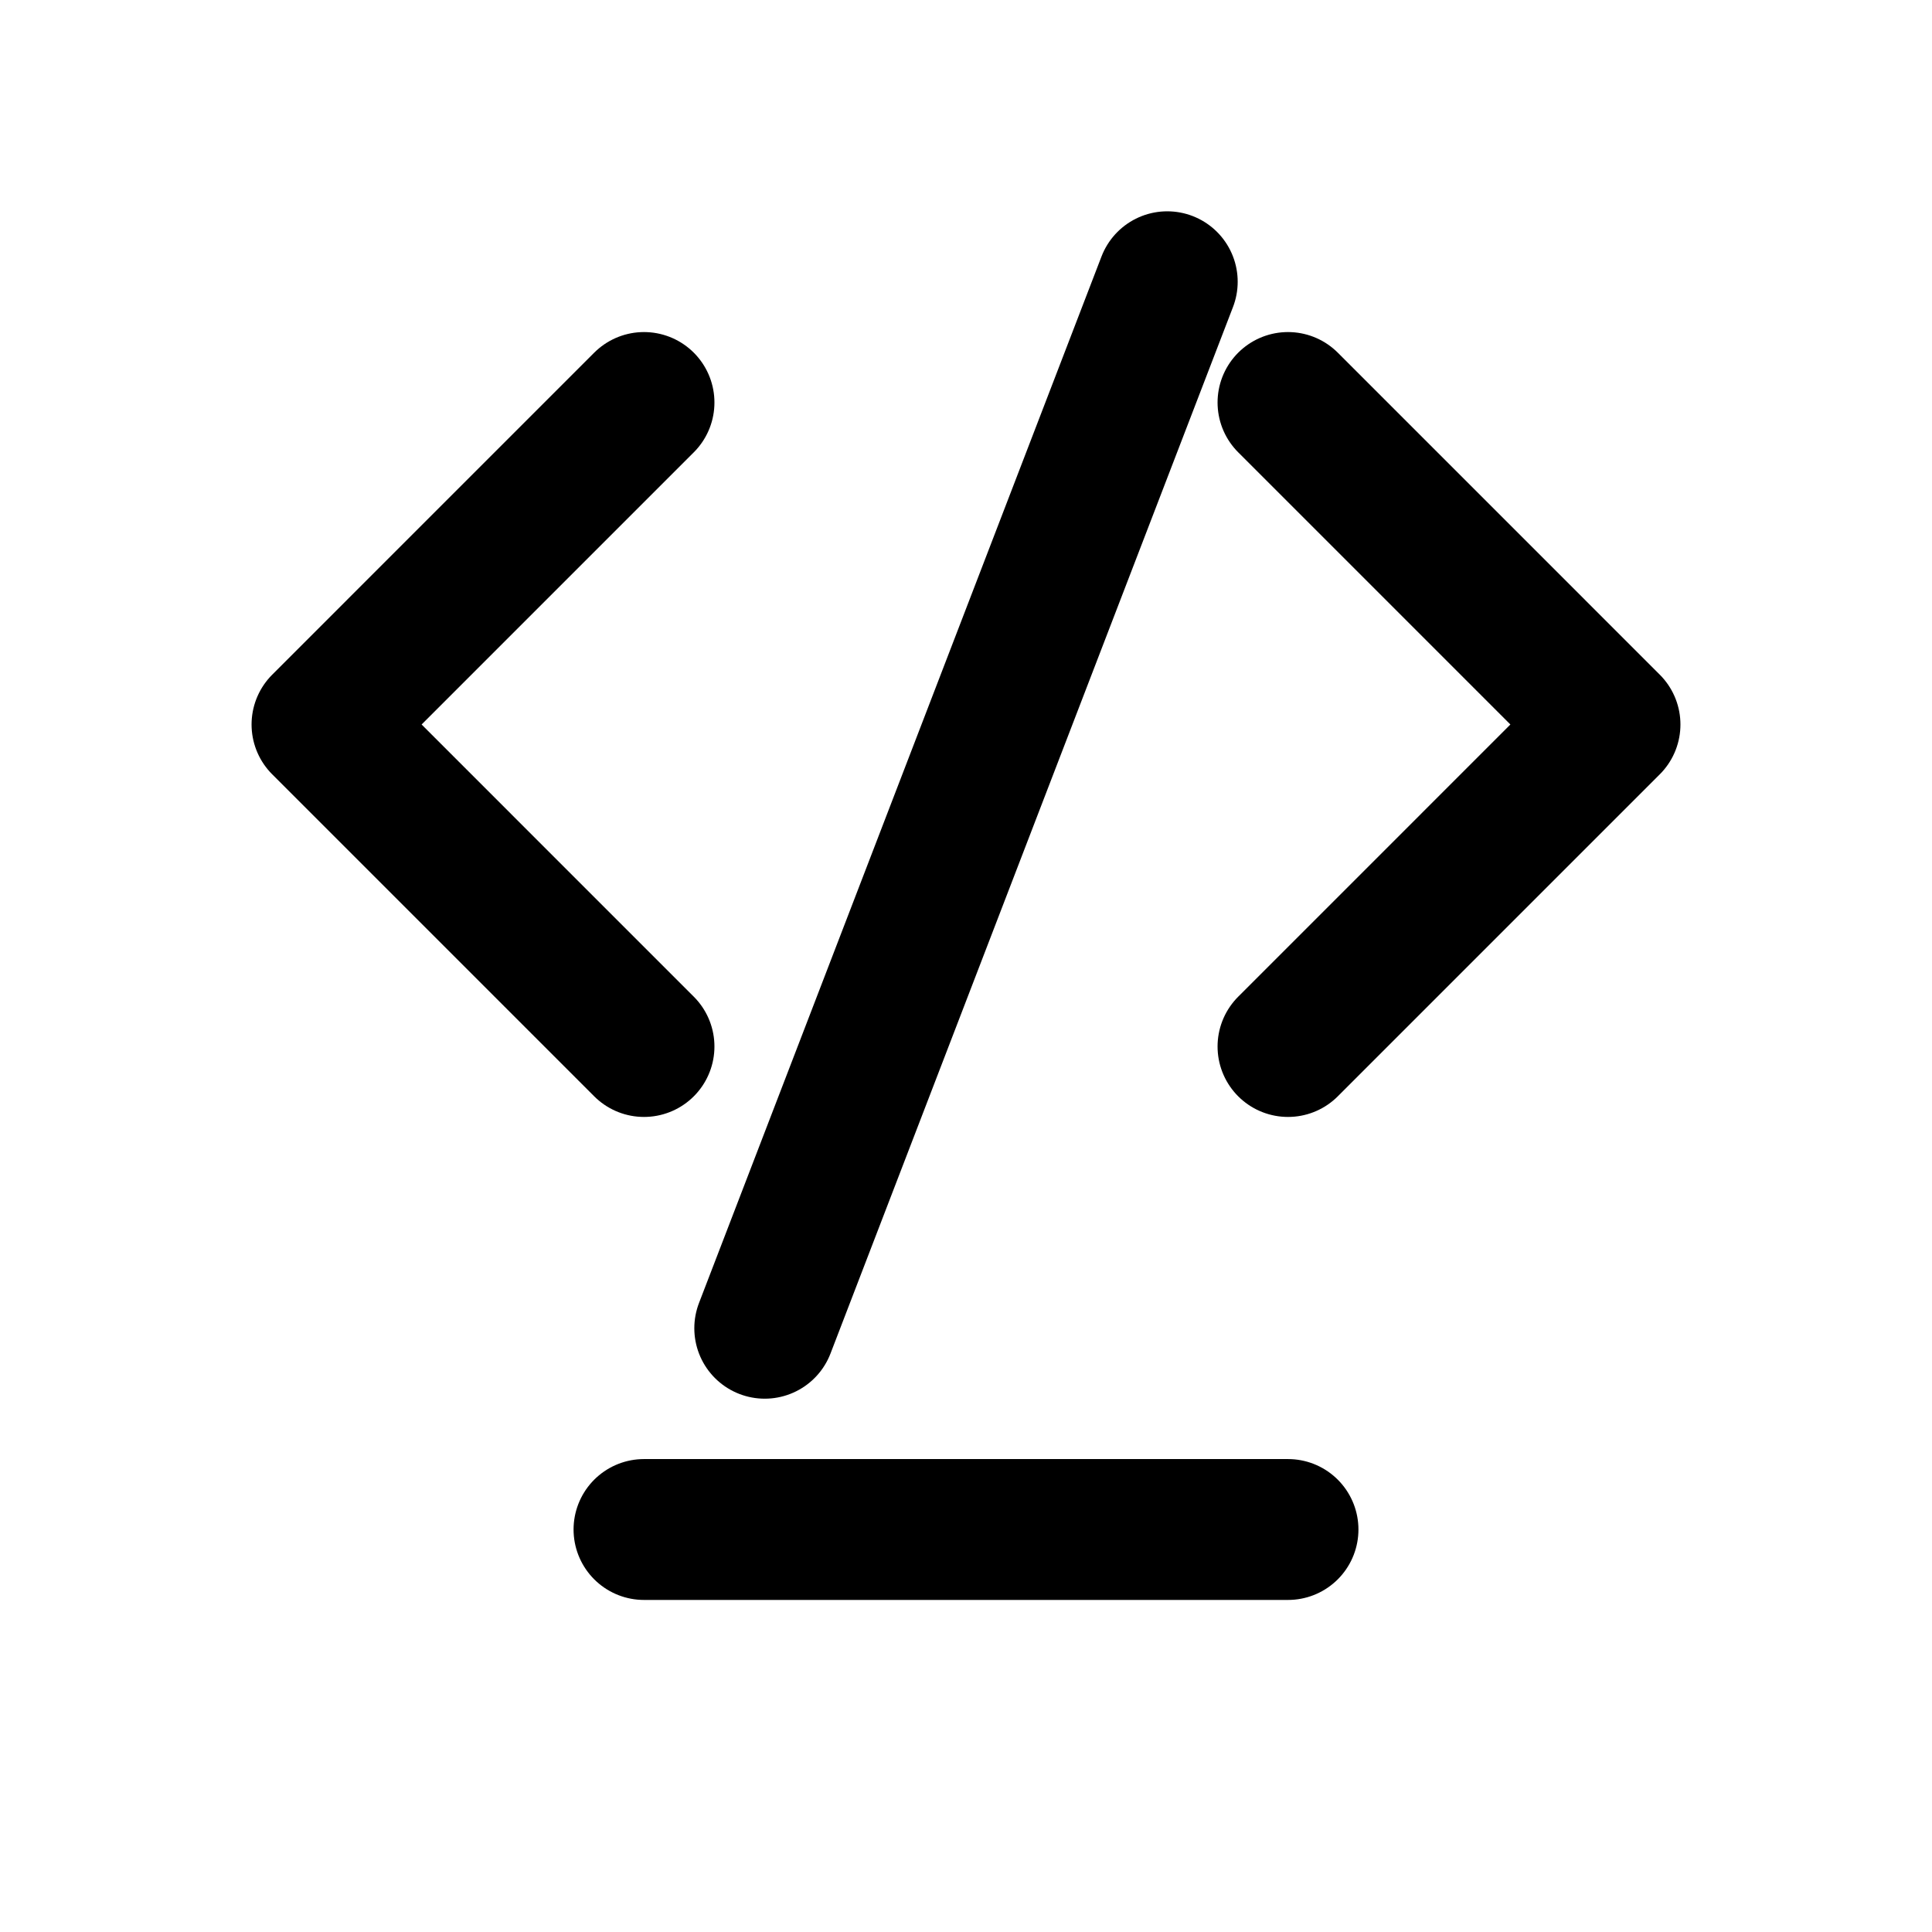
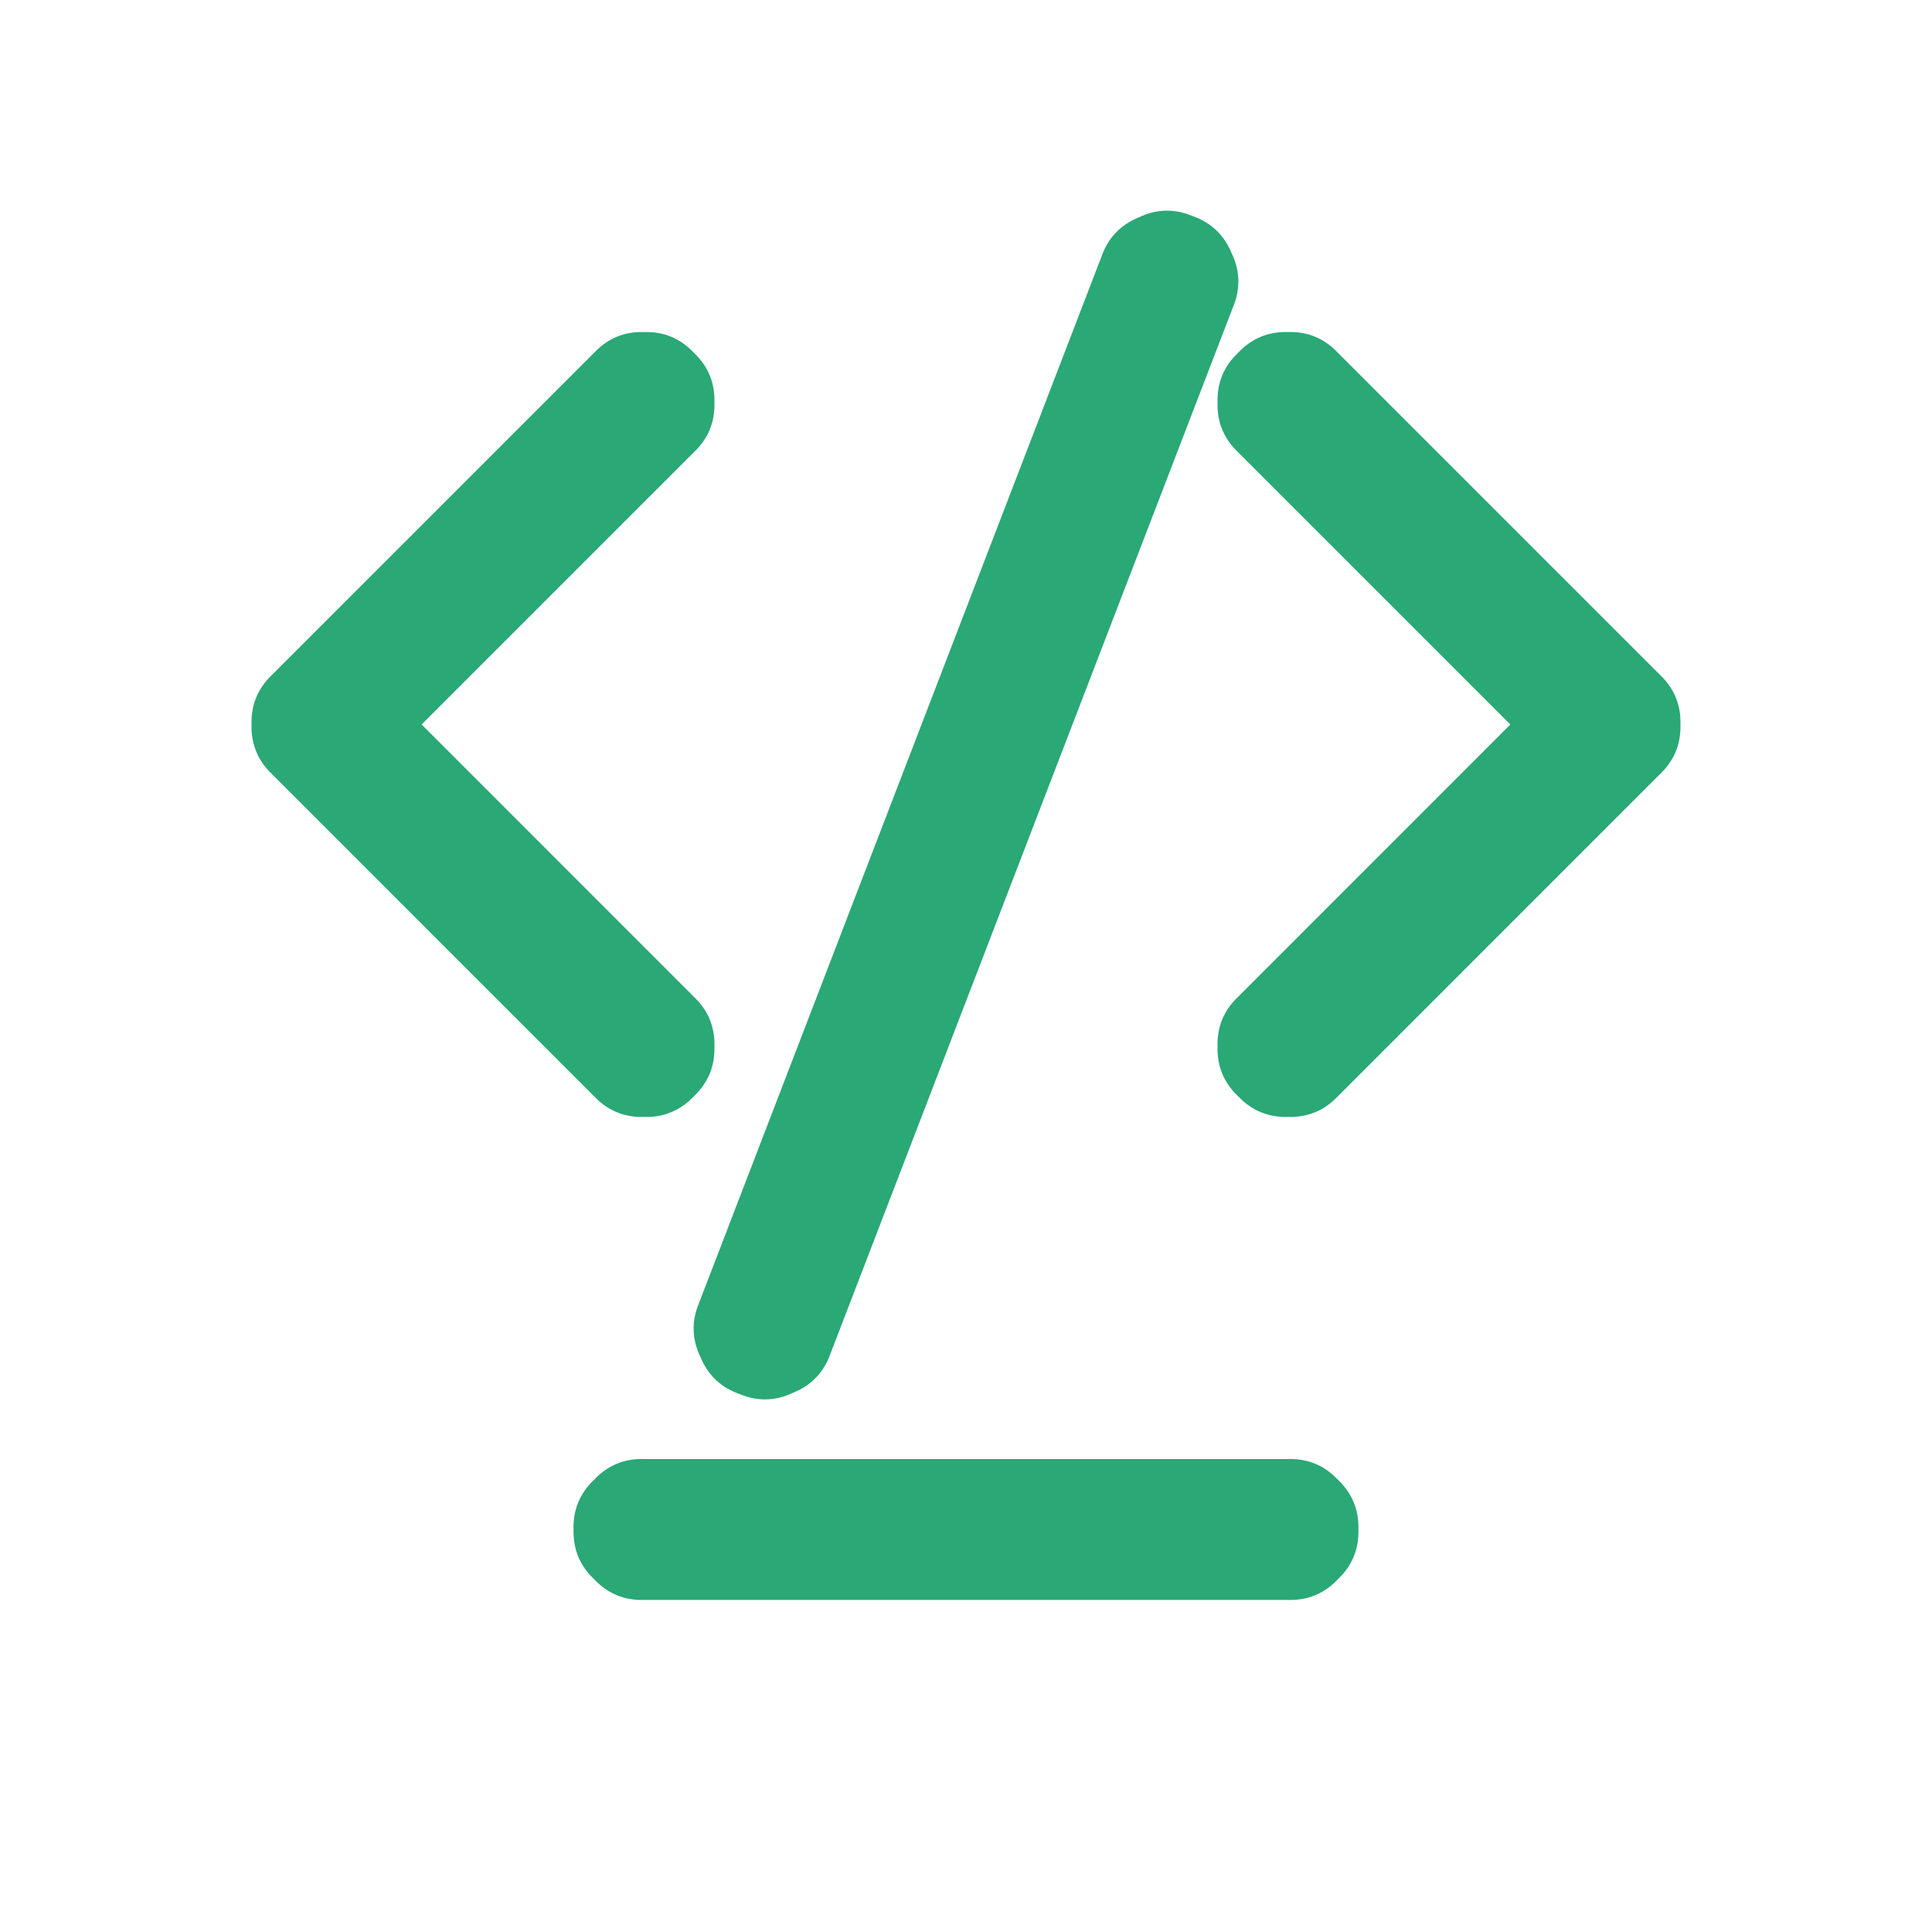
- <svg xmlns="http://www.w3.org/2000/svg" width="24" height="24" viewBox="0 0 24 24" fill="none" stroke="currentColor" stroke-width="1.75" stroke-linecap="round" stroke-linejoin="round">
-   <path d="M8 5 4 9l4 4m8-8 4 4-4 4M14.5 3.5l-5 13M8 19h8" />
+ <svg xmlns="http://www.w3.org/2000/svg" width="32" height="32">
+   <path fill="#2AA876" transform="matrix(1 0 0 1 5.33333 6.66667)" d="M22.158 4.508L16.825 -0.825Q16.489 -1.181 16 -1.167Q15.511 -1.181 15.175 -0.825Q14.819 -0.489 14.833 0Q14.819 0.489 15.175 0.825L19.683 5.333L15.175 9.842Q14.819 10.178 14.833 10.667Q14.819 11.156 15.175 11.492Q15.511 11.847 16 11.833Q16.489 11.847 16.825 11.492L22.158 6.158Q22.514 5.822 22.5 5.333Q22.514 4.844 22.158 4.508ZM6.158 0.825L1.65 5.333L6.158 9.842Q6.514 10.178 6.5 10.667Q6.514 11.156 6.158 11.492Q5.822 11.847 5.333 11.833Q4.844 11.847 4.508 11.492L-0.825 6.158Q-1.181 5.822 -1.167 5.333Q-1.181 4.844 -0.825 4.508L4.508 -0.825Q4.844 -1.181 5.333 -1.167Q5.822 -1.181 6.158 -0.825Q6.514 -0.489 6.5 0Q6.514 0.489 6.158 0.825Z" fill-rule="evenodd" />
+   <path fill="#2AA876" transform="matrix(1 0 0 1 12.6667 4.66732)" d="M1.089 17.752L7.756 0.419Q7.944 -0.033 7.733 -0.474Q7.547 -0.926 7.085 -1.089Q6.634 -1.278 6.193 -1.066Q5.74 -0.88 5.578 -0.419L-1.089 16.915Q-1.278 17.366 -1.066 17.807Q-0.88 18.26 -0.419 18.422Q0.033 18.611 0.474 18.399Q0.926 18.214 1.089 17.752Z" fill-rule="evenodd" />
+   <path fill="#2AA876" transform="matrix(1 0 0 1 10.6667 25.333)" d="M10.667 -1.167L0 -1.167Q-0.489 -1.181 -0.825 -0.825Q-1.181 -0.489 -1.167 0Q-1.181 0.489 -0.825 0.825Q-0.489 1.181 0 1.167L10.667 1.167Q11.156 1.181 11.492 0.825Q11.847 0.489 11.833 0Q11.847 -0.489 11.492 -0.825Q11.156 -1.181 10.667 -1.167Z" fill-rule="evenodd" />
</svg>
